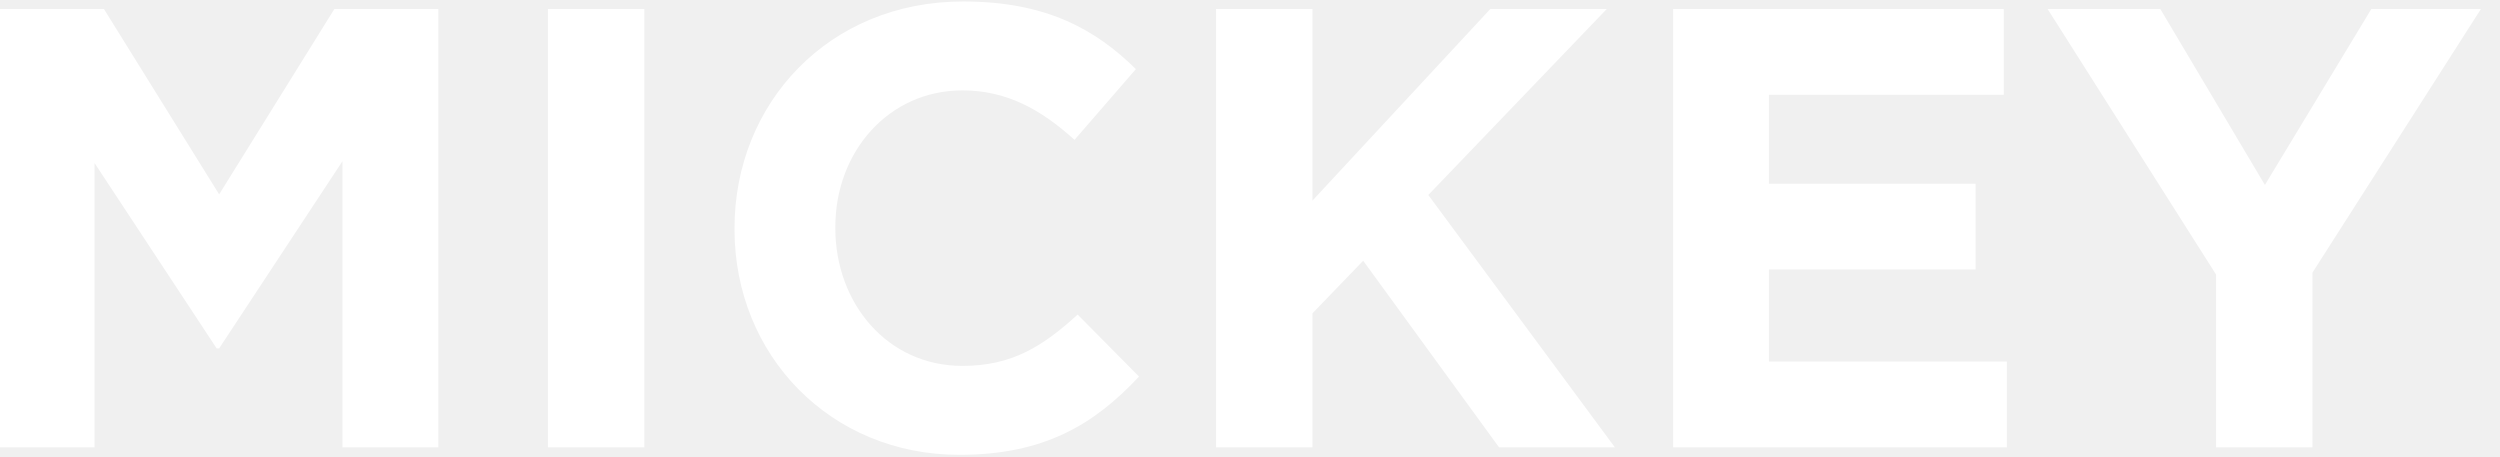
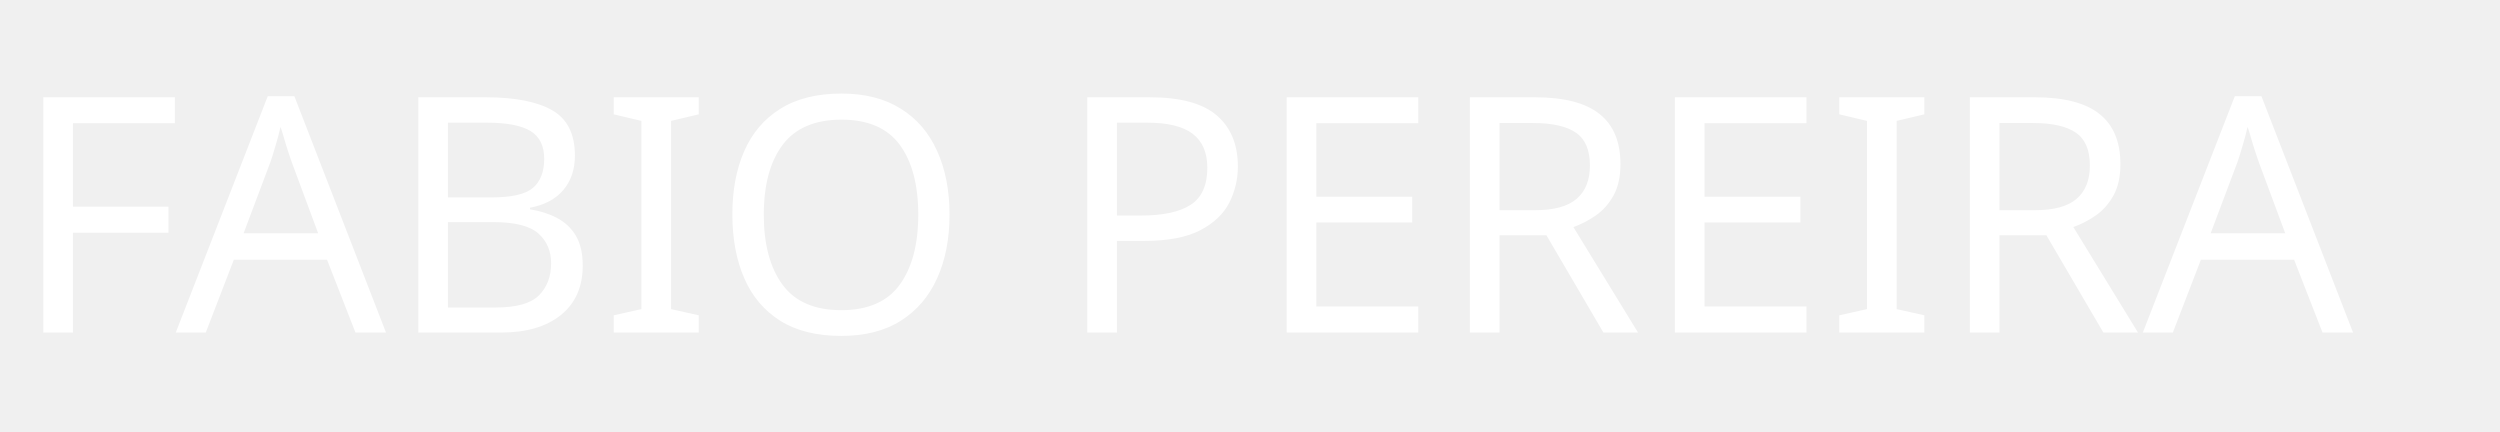
- <svg xmlns="http://www.w3.org/2000/svg" version="1.1" id="Layer_1" x="0px" y="0px" width="205.167px" height="37.473px" viewBox="0 0 205.167 37.473" enable-background="new 0 0 205.167 37.473" xml:space="preserve">
-   <g id="Layer_4" display="none">
-     <path display="inline" fill="#FFFFFF" d="M170.148,17.94c-3.716-0.685-5.986-1.312-7.348-2.673c-1.36-1.359-1.988-3.63-2.674-7.348   c-0.058-0.308-0.32-0.528-0.635-0.528c-0.312,0-0.58,0.226-0.636,0.528c-0.685,3.718-1.312,5.986-2.673,7.348   c-1.361,1.36-3.633,1.988-7.348,2.673c-0.307,0.06-0.528,0.322-0.528,0.638c0,0.312,0.224,0.579,0.528,0.635   c3.715,0.685,5.986,1.312,7.348,2.673c1.359,1.36,1.988,3.632,2.673,7.348c0.056,0.308,0.321,0.528,0.636,0.528   c0.311,0,0.577-0.224,0.635-0.528c0.686-3.716,1.312-5.984,2.674-7.348c1.359-1.357,3.632-1.988,7.348-2.673   c0.307-0.056,0.527-0.321,0.527-0.635C170.675,18.263,170.455,17.998,170.148,17.94z" />
+ <svg xmlns="http://www.w3.org/2000/svg" version="1.1" x="0" y="0" width="220" height="38" viewBox="0, 0, 220, 38">
+   <g id="Layer_4">
+     <path d="M422.565,51.203 C418.849,50.519 416.579,49.891 415.217,48.53 C413.857,47.172 413.229,44.901 412.543,41.182 C412.485,40.875 412.223,40.654 411.908,40.654 C411.596,40.654 411.328,40.881 411.272,41.182 C410.587,44.901 409.96,47.168 408.599,48.53 C407.238,49.89 404.966,50.519 401.251,51.203 C400.944,51.264 400.723,51.526 400.723,51.841 C400.723,52.153 400.947,52.421 401.251,52.477 C404.966,53.161 407.237,53.789 408.599,55.15 C409.958,56.509 410.587,58.782 411.272,62.498 C411.328,62.806 411.593,63.026 411.908,63.026 C412.219,63.026 412.485,62.801 412.543,62.498 C413.229,58.782 413.855,56.514 415.217,55.15 C416.576,53.792 418.849,53.161 422.565,52.477 C422.872,52.421 423.092,52.155 423.092,51.841 C423.092,51.527 422.872,51.262 422.565,51.203 z" fill="#FFFFFF" display="none" />
  </g>
-   <g id="Layer_2" display="none">
-     <path display="inline" fill="none" stroke="#000000" stroke-width="8" stroke-linecap="round" stroke-miterlimit="10" d="   M-13.007-45.615C-6.302-55.44-2.382-67.318-2.382-80.111c0-33.843-27.435-61.274-61.277-61.274   c-33.842,0-61.276,27.435-61.276,61.274c0,33.843,27.435,61.276,61.276,61.276c14.613,0,28.031-5.115,38.562-13.652" />
-   </g>
-   <g>
-     <path fill="#FFFFFF" d="M0,0.74h8.53l9.455,15.21L27.44,0.74h8.53V36.71h-7.862V13.226L17.985,28.59h-0.206L7.759,13.381v23.33H0   V0.74z" />
-     <path fill="#FFFFFF" d="M44.965,0.74h7.913V36.71h-7.913V0.74z" />
-     <path fill="#FFFFFF" d="M60.279,18.827v-0.103c0-10.227,7.709-18.603,18.756-18.603c6.783,0,10.842,2.261,14.183,5.55l-5.036,5.807   c-2.775-2.518-5.602-4.06-9.197-4.06c-6.063,0-10.432,5.036-10.432,11.202v0.104c0,6.166,4.266,11.304,10.432,11.304   c4.11,0,6.629-1.644,9.455-4.212l5.035,5.087c-3.699,3.956-7.811,6.424-14.746,6.424C68.141,37.326,60.279,29.156,60.279,18.827z" />
-     <path fill="#FFFFFF" d="M99.796,0.74h7.912v15.724L122.303,0.74h9.558l-14.645,15.262l15.312,20.709h-9.506l-11.15-15.314   l-4.162,4.316V36.71h-7.913L99.796,0.74L99.796,0.74z" />
-     <path fill="#FFFFFF" d="M137.31,0.74h27.133v7.041h-19.271v7.296h16.958v7.039h-16.958v7.556h19.526v7.04H137.31V0.74L137.31,0.74z   " />
-     <path fill="#FFFFFF" d="M181.863,22.528L168.041,0.74h9.25l8.582,14.438l8.734-14.438h8.994l-13.824,21.632V36.71h-7.914V22.528z" />
+   <g id="Layer_2">
+     <path d="M239.41,-12.351 C246.115,-22.177 250.035,-34.055 250.035,-46.847 C250.035,-80.69 222.6,-108.121 188.757,-108.121 C154.915,-108.121 127.481,-80.687 127.481,-46.847 C127.481,-13.004 154.917,14.429 188.757,14.429 C203.37,14.429 216.788,9.314 227.32,0.777" fill-opacity="0" stroke="#000000" stroke-width="8" stroke-linecap="round" stroke-miterlimit="10" display="none" />
+     <text transform="matrix(1, 0, 0, 1, 130.983, 43.764)">
+       <tspan x="-129.983" y="-14.5" font-family="OpenSans-Bold" font-size="29" fill="#FFFFFF">FABIO PEREIRA</tspan>
+     </text>
  </g>
</svg>
